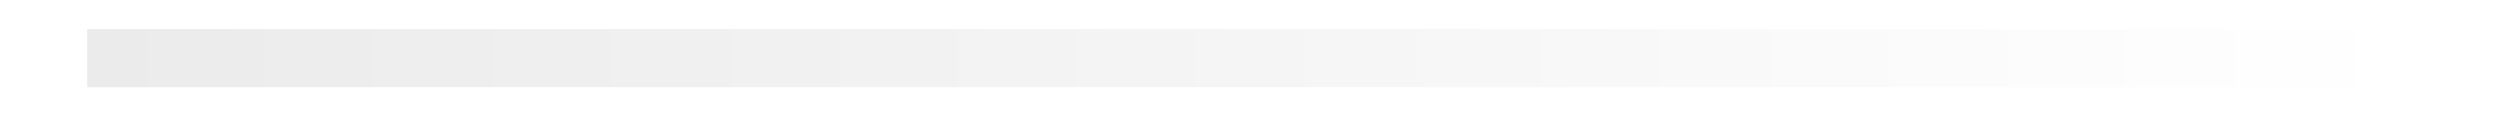
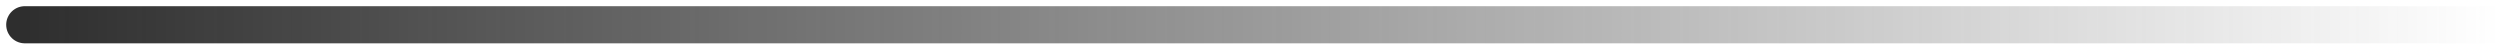
- <svg xmlns="http://www.w3.org/2000/svg" width="43" height="2" viewBox="0 0 43 2" fill="none">
-   <path opacity="0.08" d="M1.5 1H41.5" stroke="url(#paint0_linear_31750_9493)" strokeWidth="1.5" strokeLinecap="round" />
+ <svg xmlns="http://www.w3.org/2000/svg" width="101" height="2" viewBox="0 0 101 2" fill="none">
+   <path d="M101 1H1" stroke="url(#paint0_linear_5903_16246)" stroke-width="1.5" stroke-linecap="round" />
  <defs>
-     <linearGradient id="paint0_linear_31750_9493" x1="1.5" y1="2.75" x2="41.5" y2="2.75" gradientUnits="userSpaceOnUse">
-       <stop />
-       <stop offset="1" stop-opacity="0" />
+     <linearGradient id="paint0_linear_5903_16246" x1="101" y1="2.75" x2="1" y2="2.75" gradientUnits="userSpaceOnUse">
+       <stop stop-color="#3D3D3D" stop-opacity="0" />
+       <stop offset="1" stop-color="#2E2E2E" />
    </linearGradient>
  </defs>
</svg>
